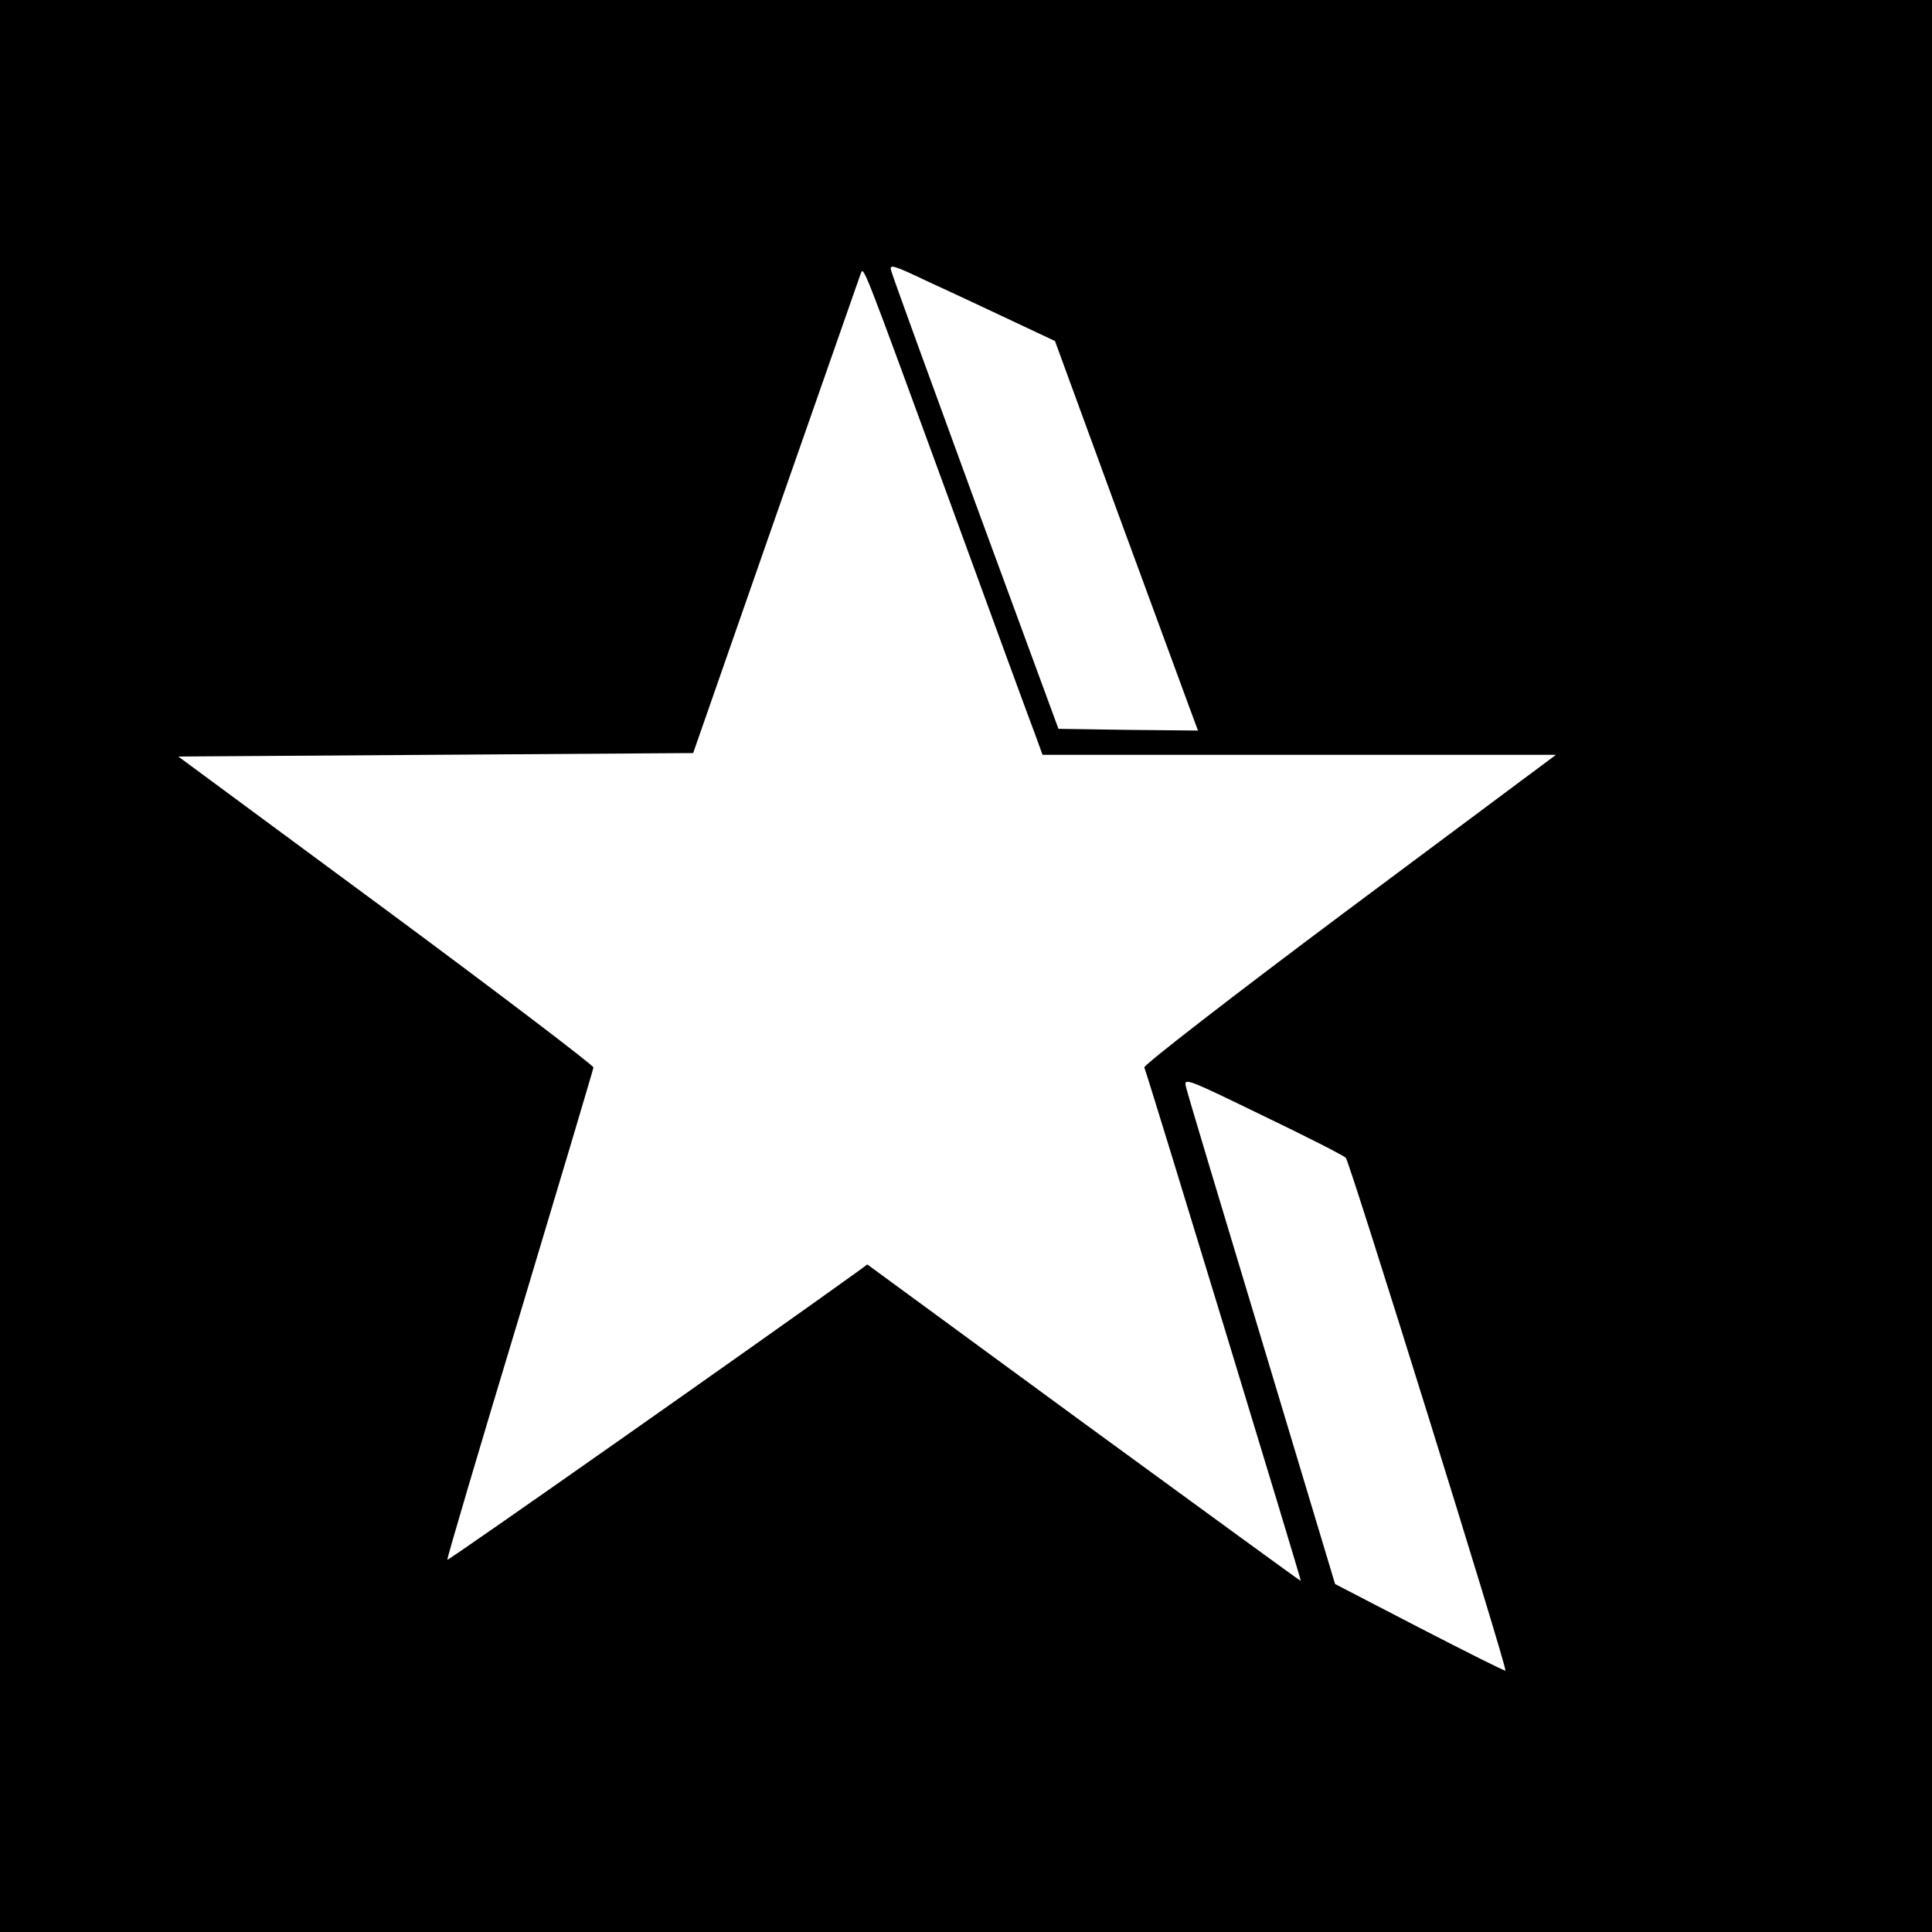
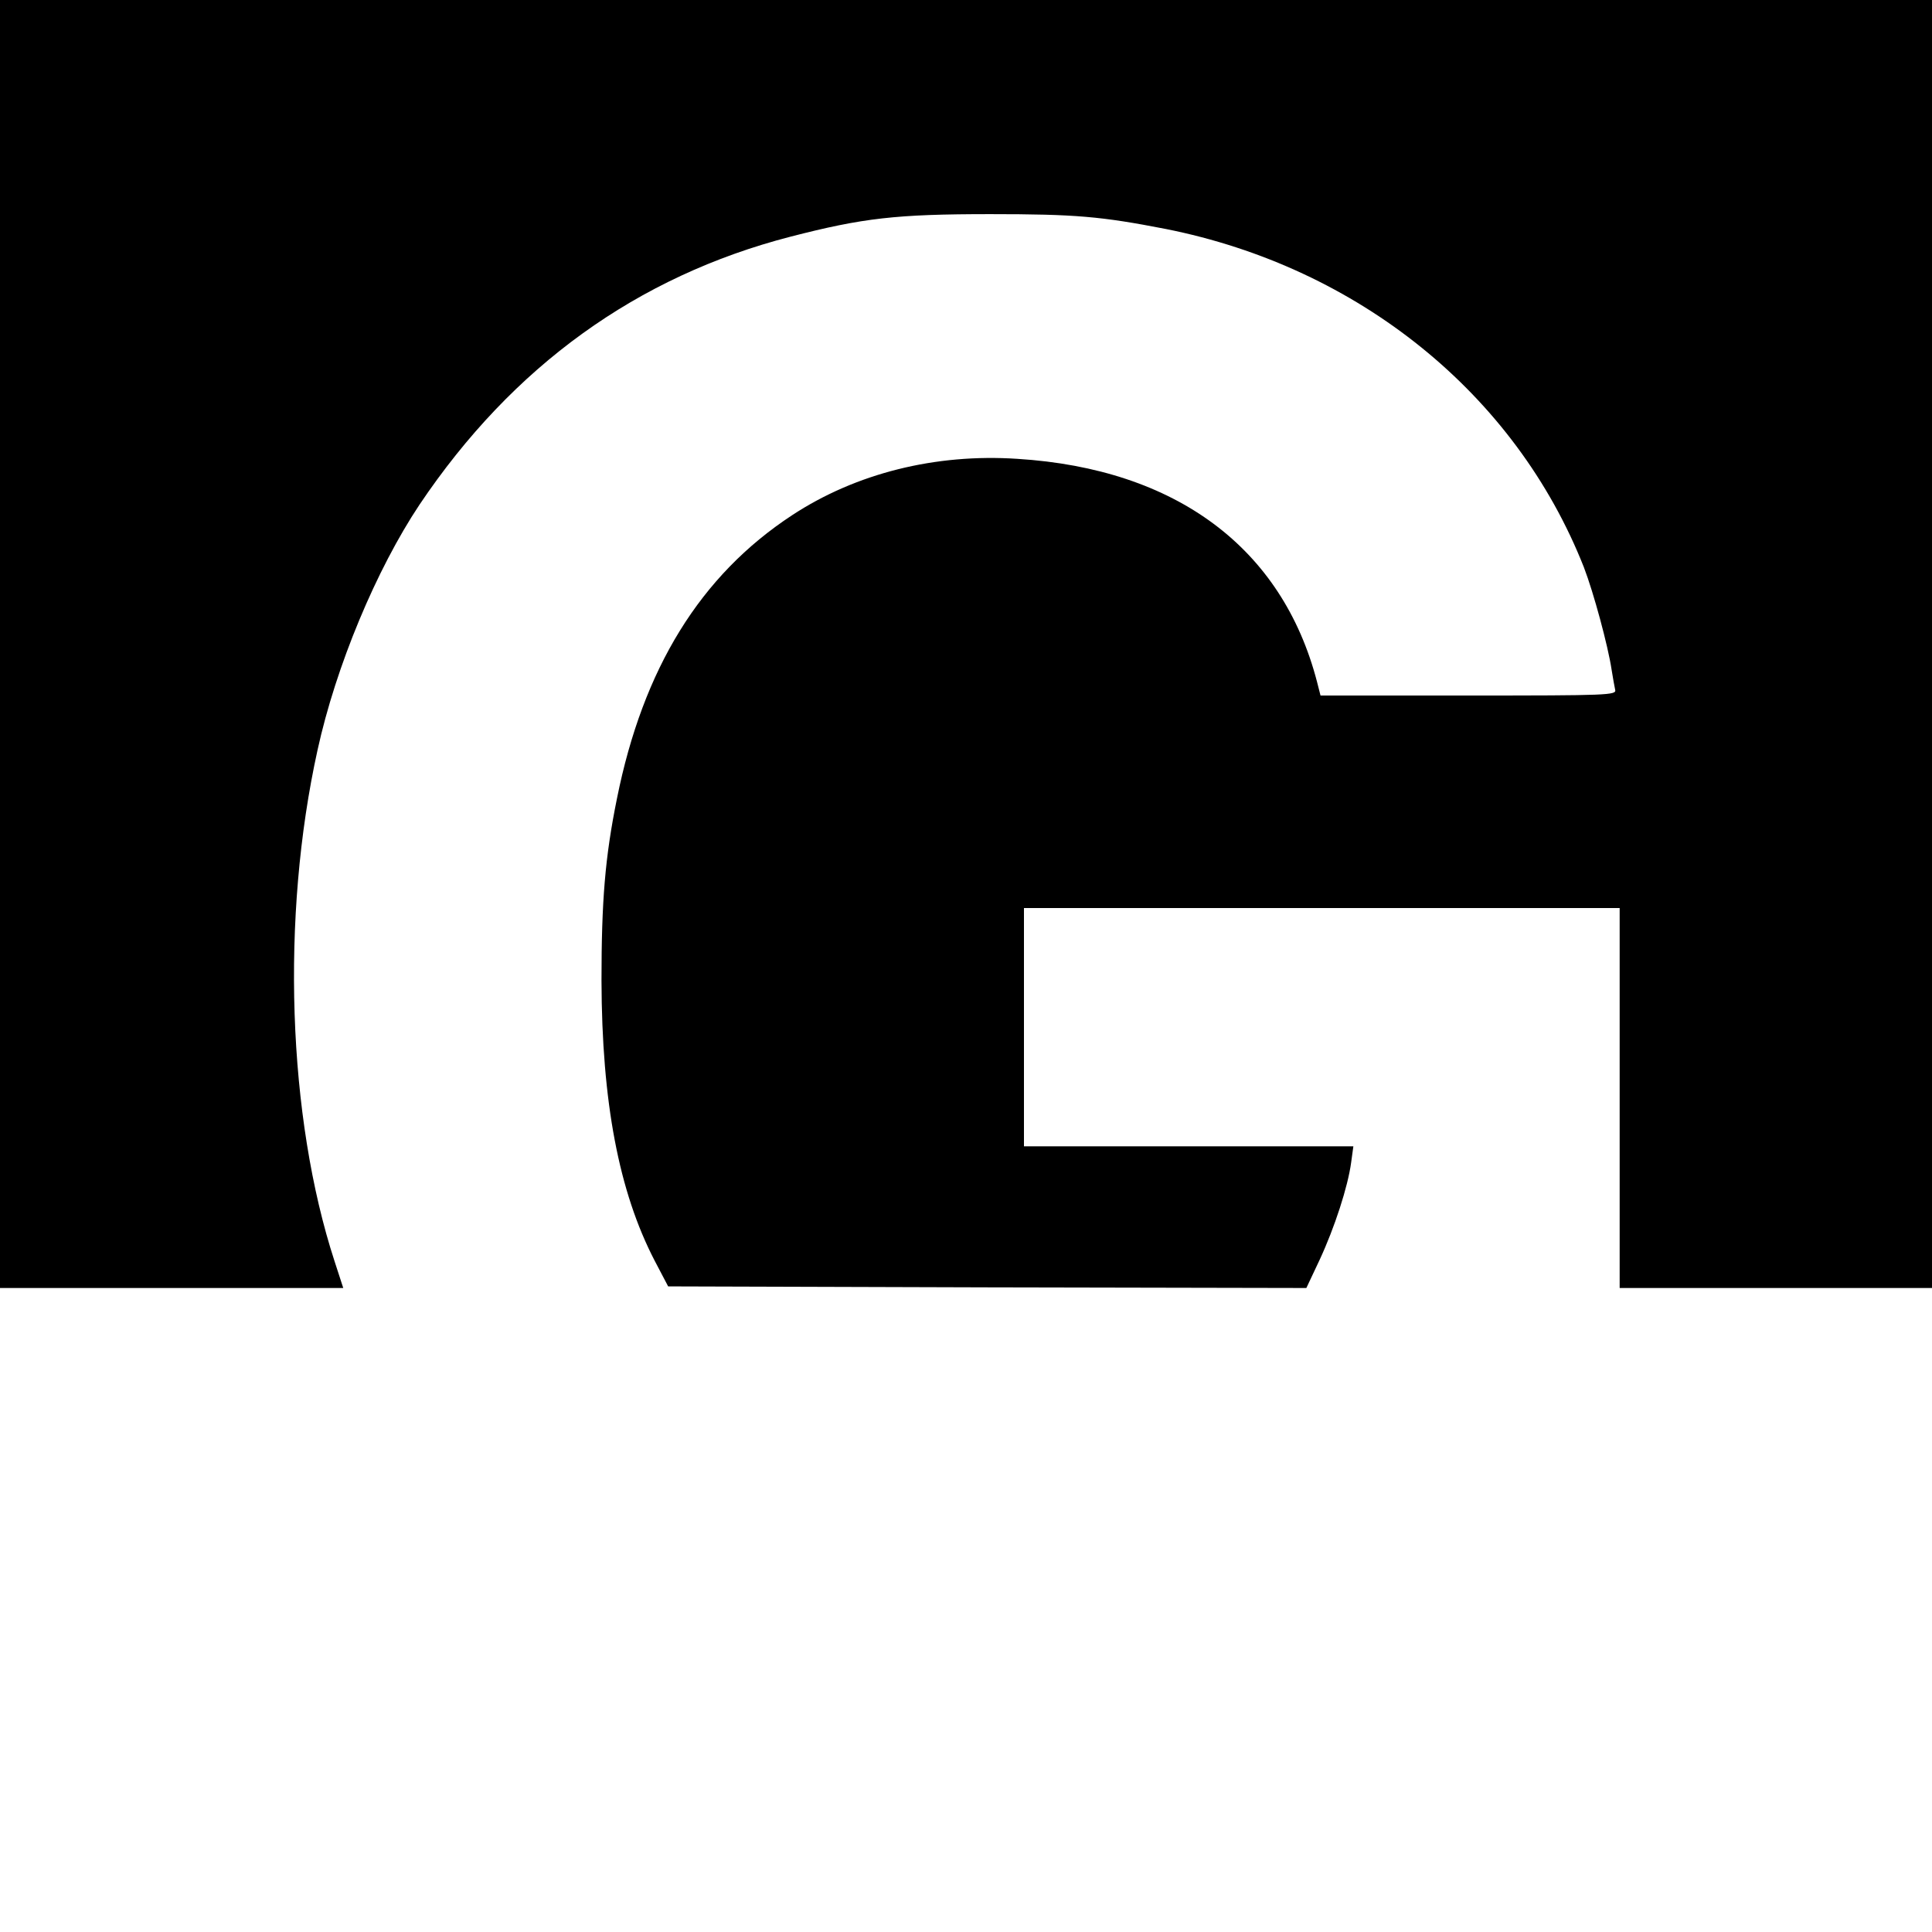
- <svg xmlns="http://www.w3.org/2000/svg" version="1" width="744" height="744" viewBox="0 0 558 558">
-   <path d="M0 279v279h558V0H0v279zM292.6 92.8l12.1 5.7 18.3 50c10.1 27.5 19.4 52.8 20.7 56.3l2.3 6.2-20.2-.2-20.1-.3-23.9-65c-13.1-35.8-24.1-66-24.4-67.3-.6-2 .3-1.8 11.2 3.4 6.6 3 17.4 8.1 24 11.2zm-18.2 52.3c12.3 33.8 23.4 64 24.6 67.1l2.1 5.8h148.3l-59.7 44.5c-34 25.4-59.4 45.1-59.2 45.8 1.3 3.3 45.4 148.1 45.2 148.3-.1.1-28.3-20.5-62.7-45.6l-62.5-45.8-3 2.2c-27.5 19.8-118 83.4-118.3 83.1-.2-.2 9.2-32 20.9-70.7 11.6-38.6 21.2-70.8 21.3-71.5 0-.6-26.9-21.1-59.9-45.5l-60-44.3 74.4-.5 74.3-.5 23.9-68.5c13.2-37.7 24.2-69.2 24.5-70 .9-2 .1-4.1 25.8 66.1zm114.3 189.3c1.1 1.1 46.7 147.5 46.1 148.1-.2.2-11.3-5.4-24.7-12.3l-24.5-12.7-21.2-70.5c-11.7-38.8-21.6-71.7-21.9-73.2-.6-2.6.2-2.3 22.2 8.4 12.5 6 23.3 11.5 24 12.2z" />
+ <svg xmlns="http://www.w3.org/2000/svg" version="1.0" width="600pt" height="600pt" viewBox="0 0 600 600" preserveAspectRatio="xMidYMid meet">
+   <g transform="translate(0,600) scale(0.1,-0.1)" fill="#000000" stroke="none">
+     <path d="M0 4000 l0 -2000 533 0 533 0 -27 83 c-146 448 -167 1070 -53 1587 57 261 183 562 317 763 289 430 676 709 1152 832 225 58 328 70 620 70 265 0 344 -7 545 -46 599 -119 1087 -513 1299 -1051 30 -78 75 -244 86 -318 4 -25 9 -53 11 -62 5 -17 -21 -18 -455 -18 l-460 0 -11 43 c-108 415 -437 661 -930 692 -255 17 -502 -45 -700 -175 -285 -187 -463 -476 -544 -880 -37 -182 -48 -318 -48 -565 1 -378 54 -656 165 -870 l42 -80 991 -3 991 -2 41 87 c47 101 88 228 98 302 l7 51 -512 0 -511 0 0 370 0 370 925 0 925 0 0 -590 0 -590 485 0 485 0 0 2000 0 2000 -3000 0 -3000 0 0 -2000z" />
+   </g>
</svg>
